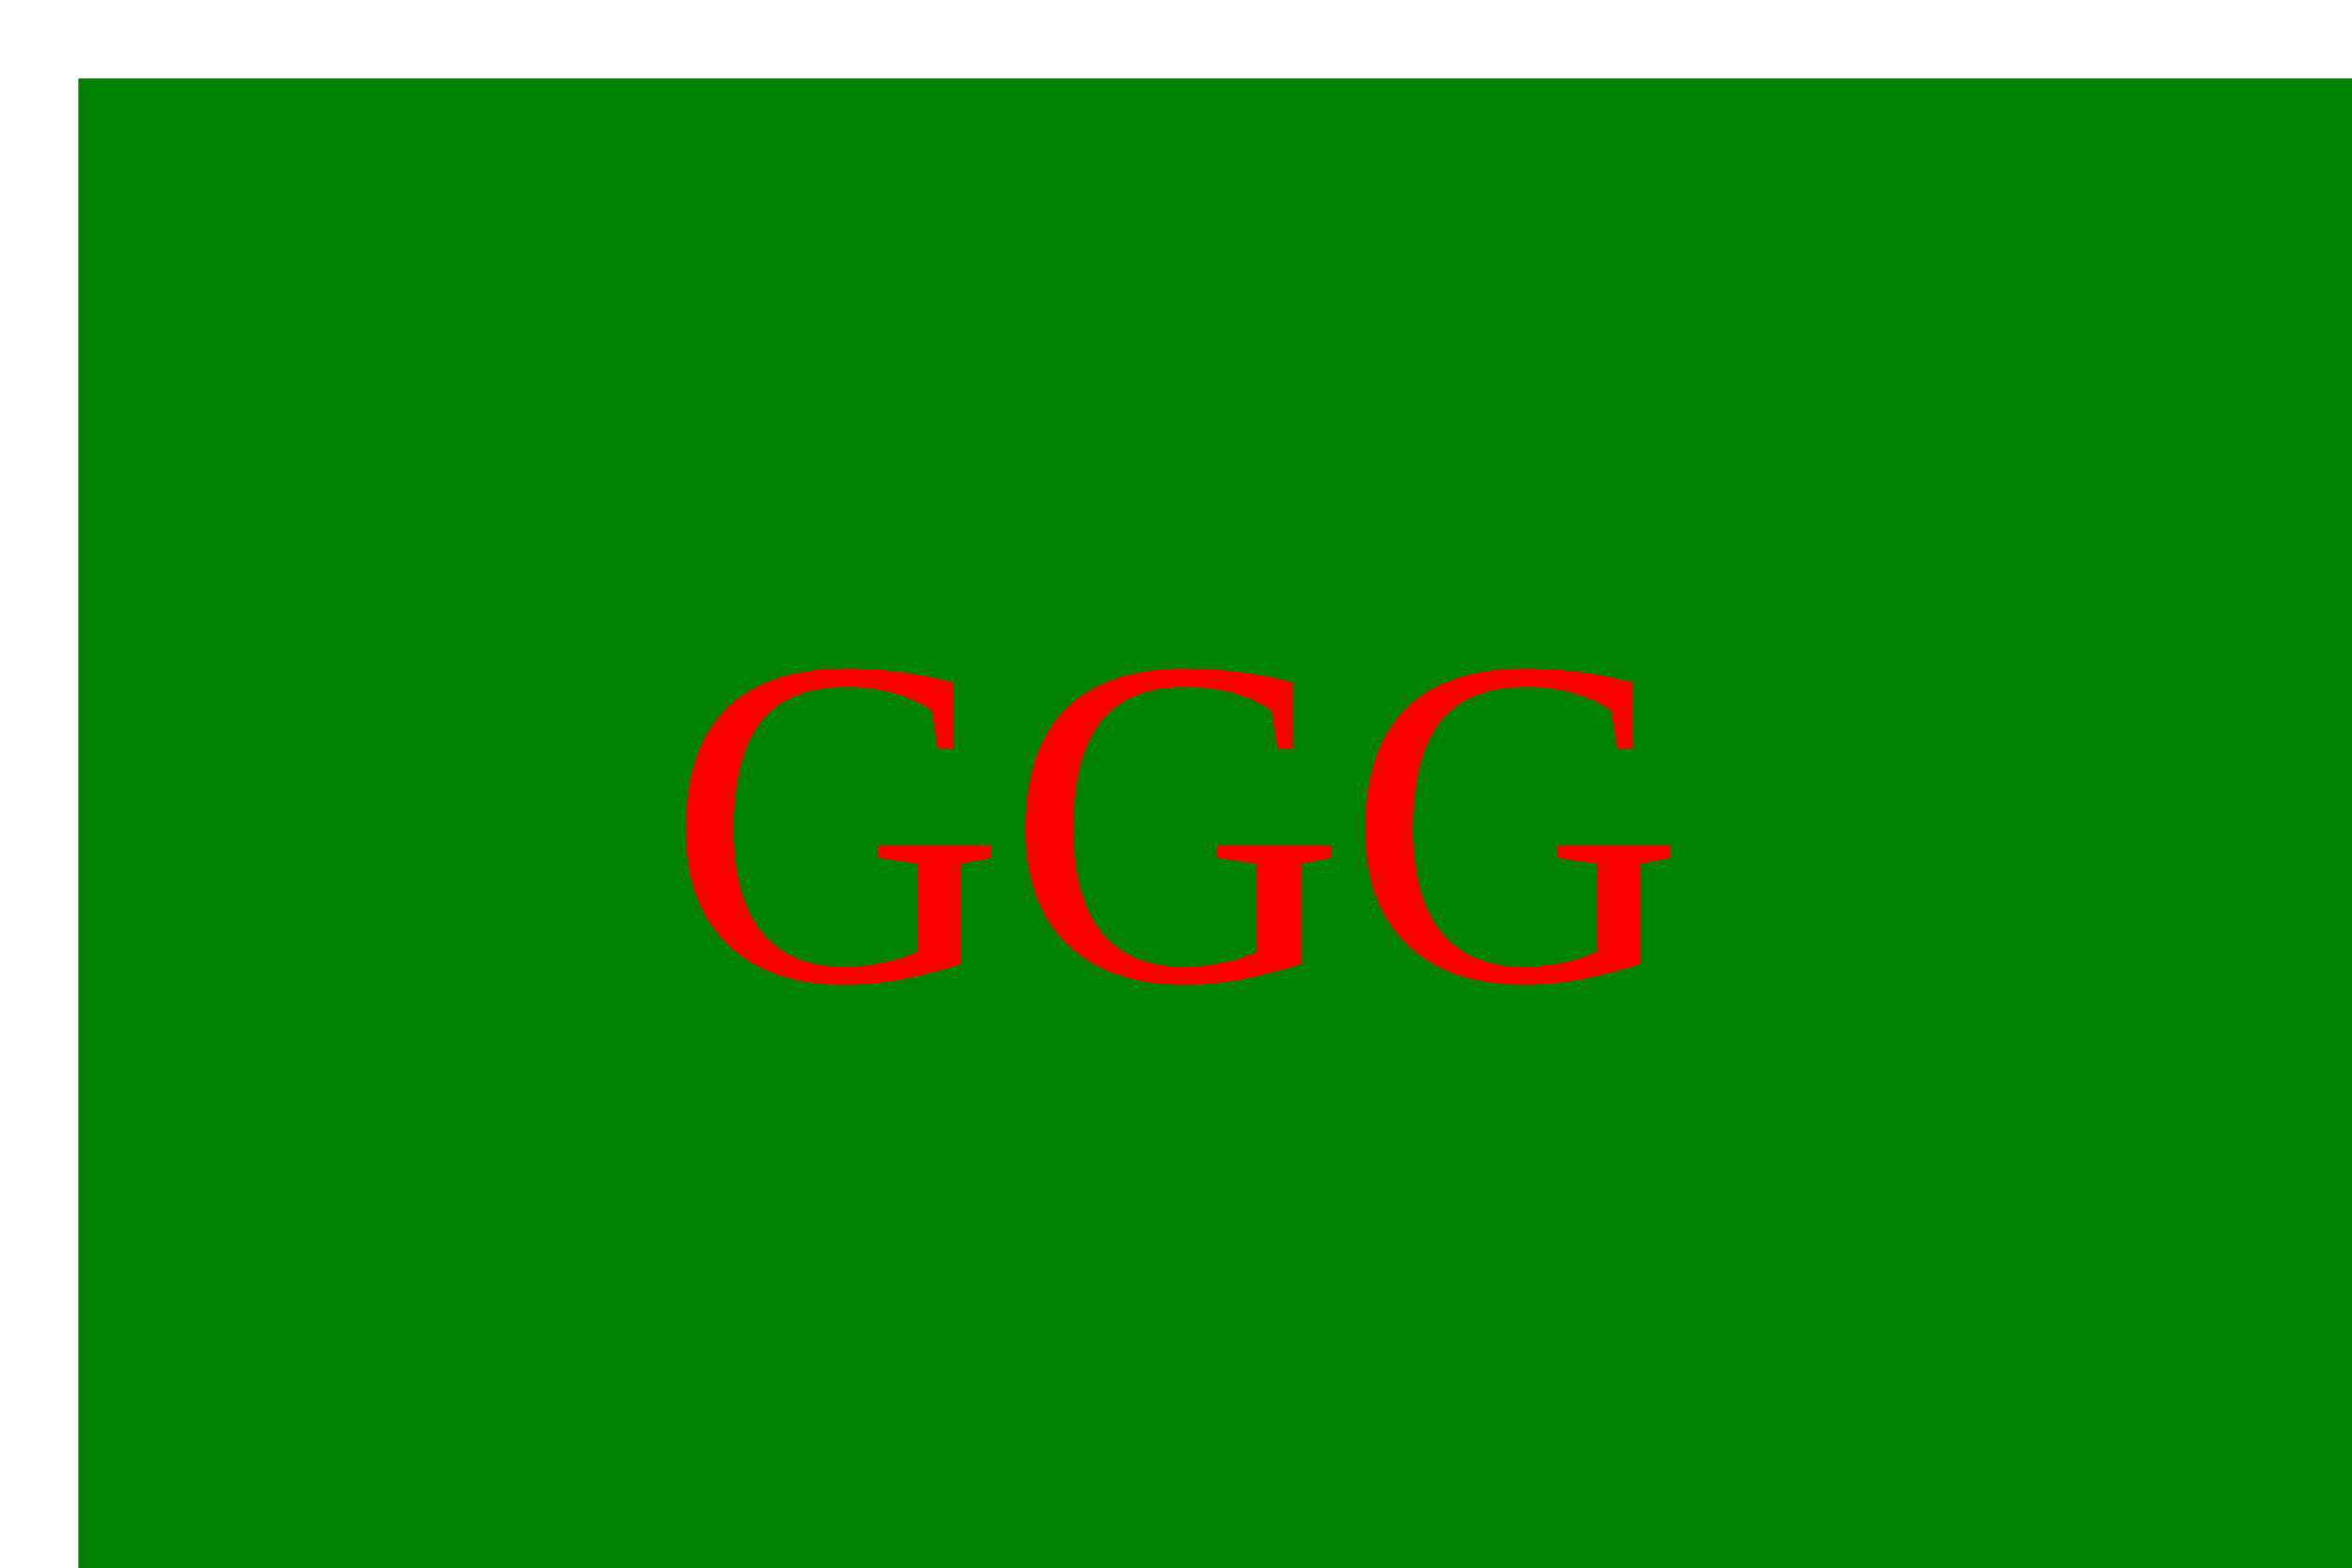
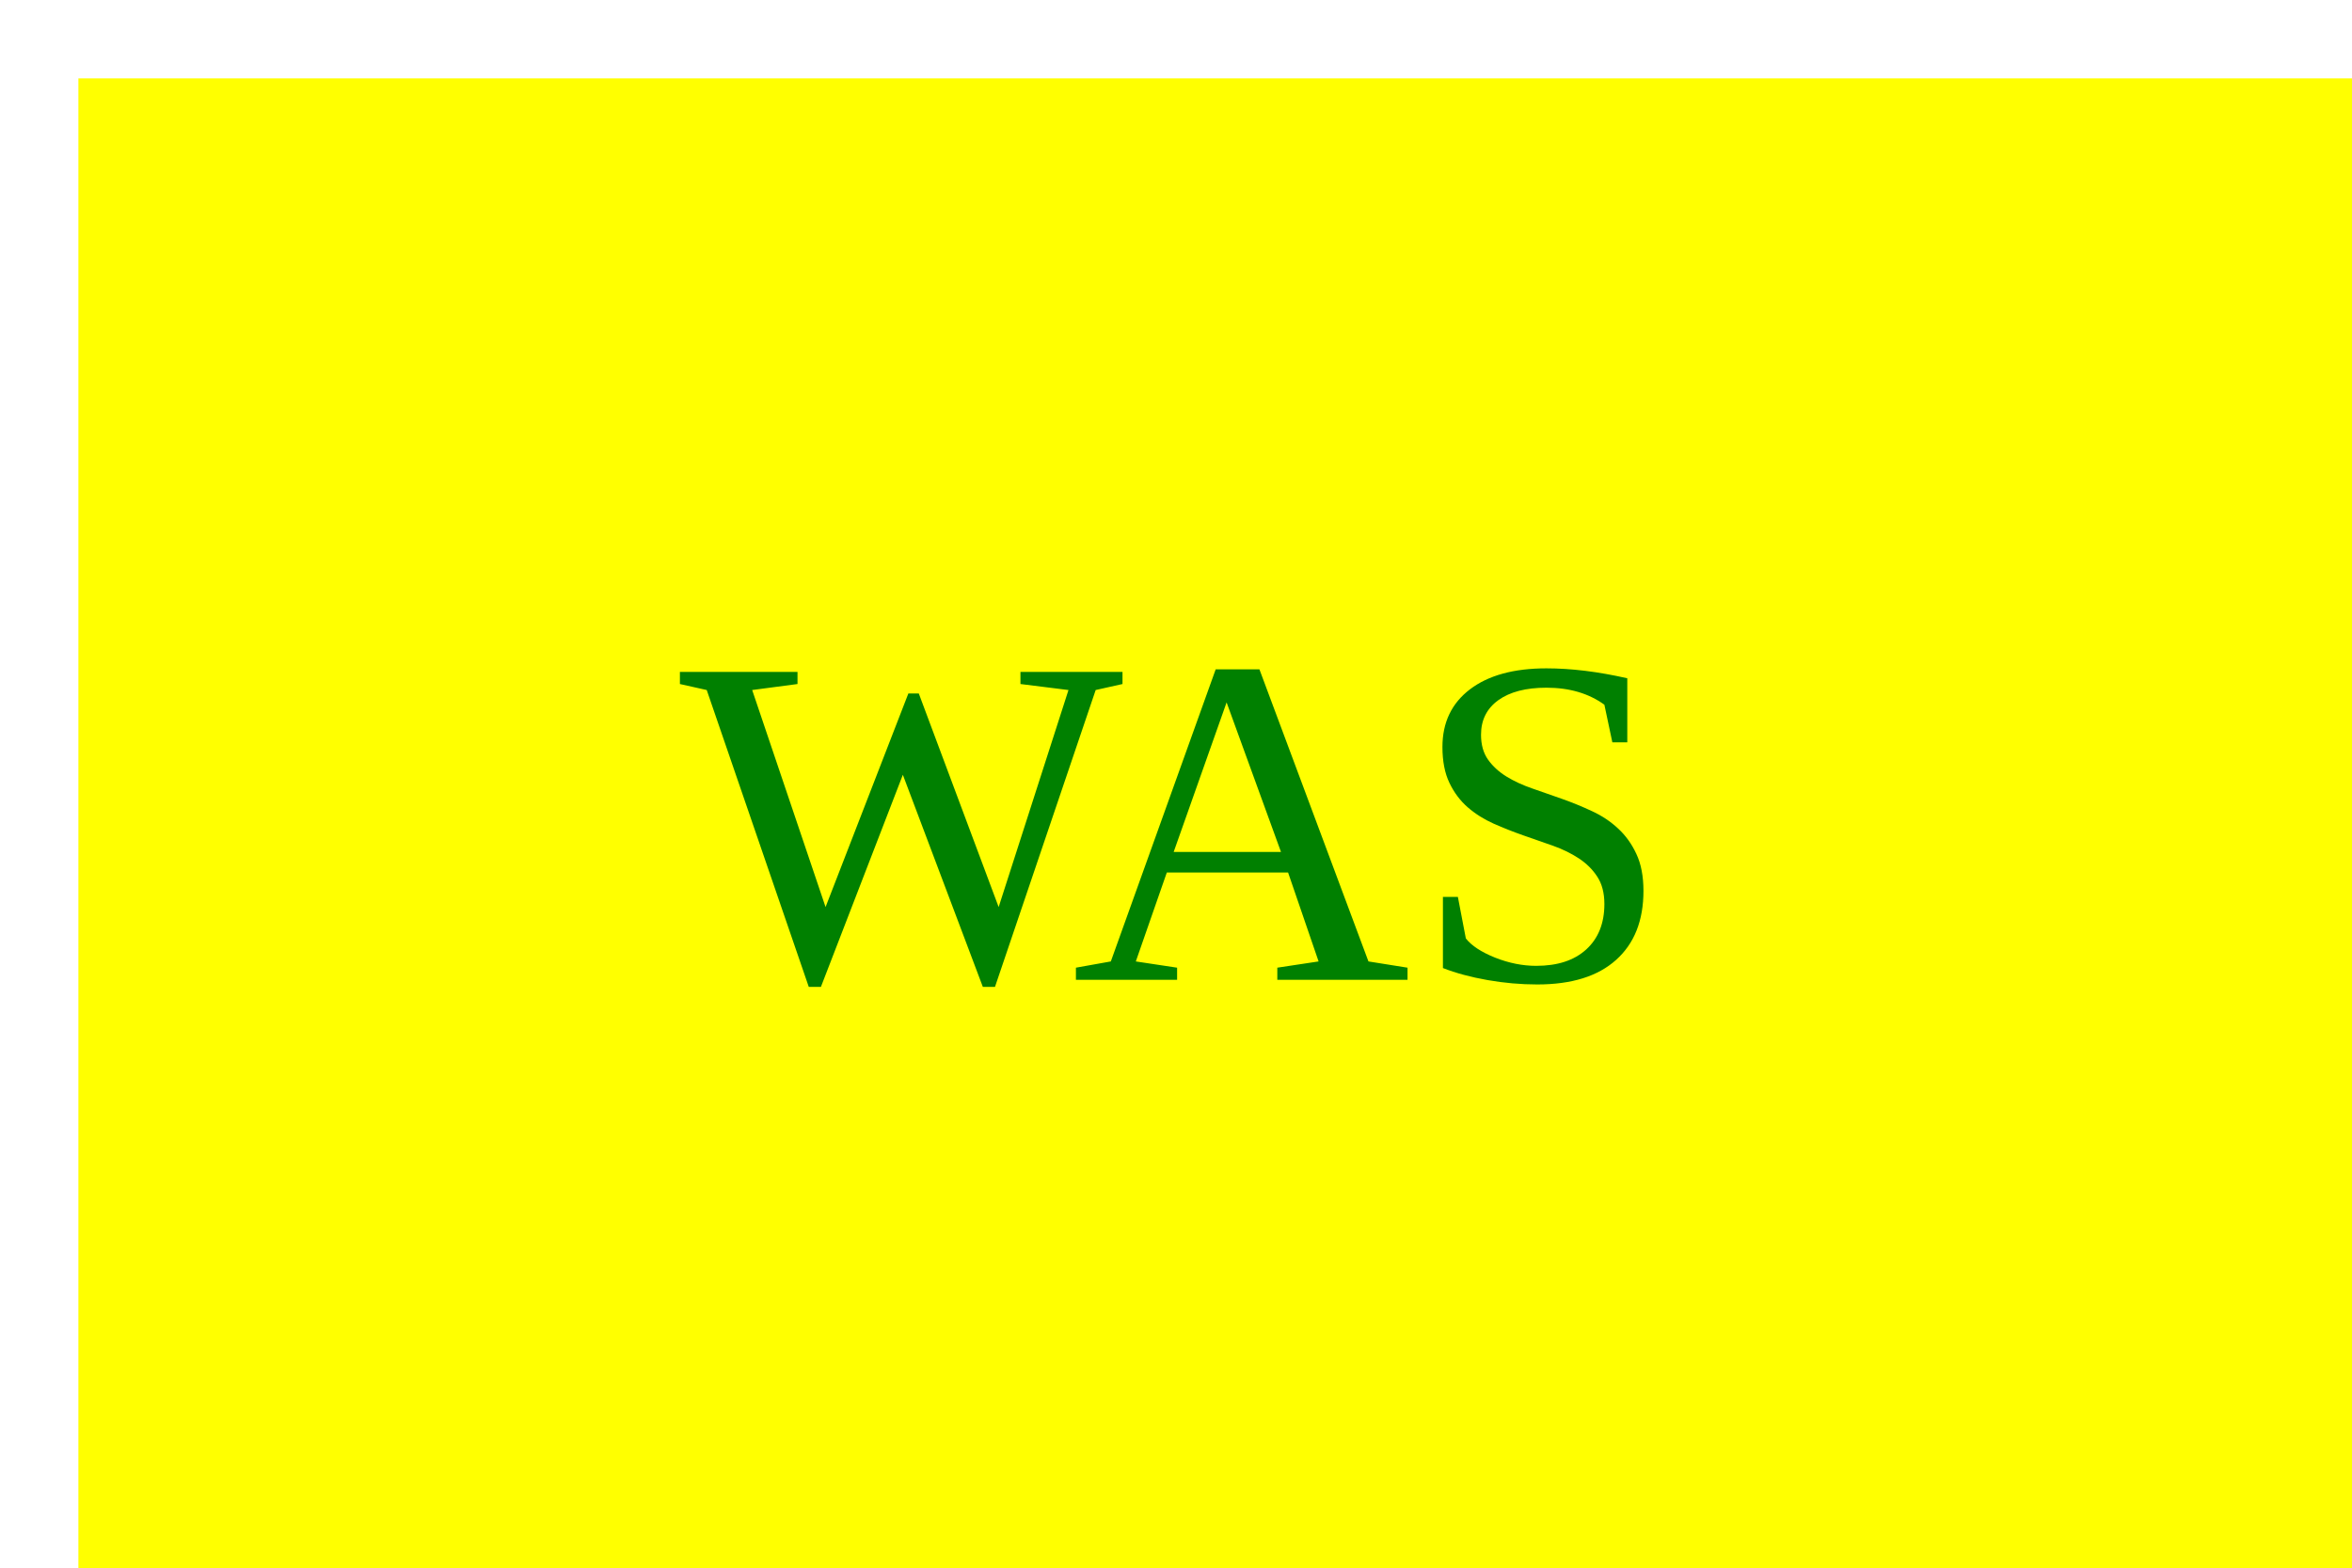
<svg xmlns="http://www.w3.org/2000/svg" version="1.1" width="300" height="200">
-   <rect x="10" y="10" width="300" height="200" fill="green" />
-   <text x="150" y="125" font-size="60" text-anchor="middle" fill="red">GGG</text>
+   <rect x="10" y="10" width="300" height="200" fill="yellow" />
+   <text x="150" y="125" font-size="60" text-anchor="middle" fill="green">WAS</text>
</svg>
